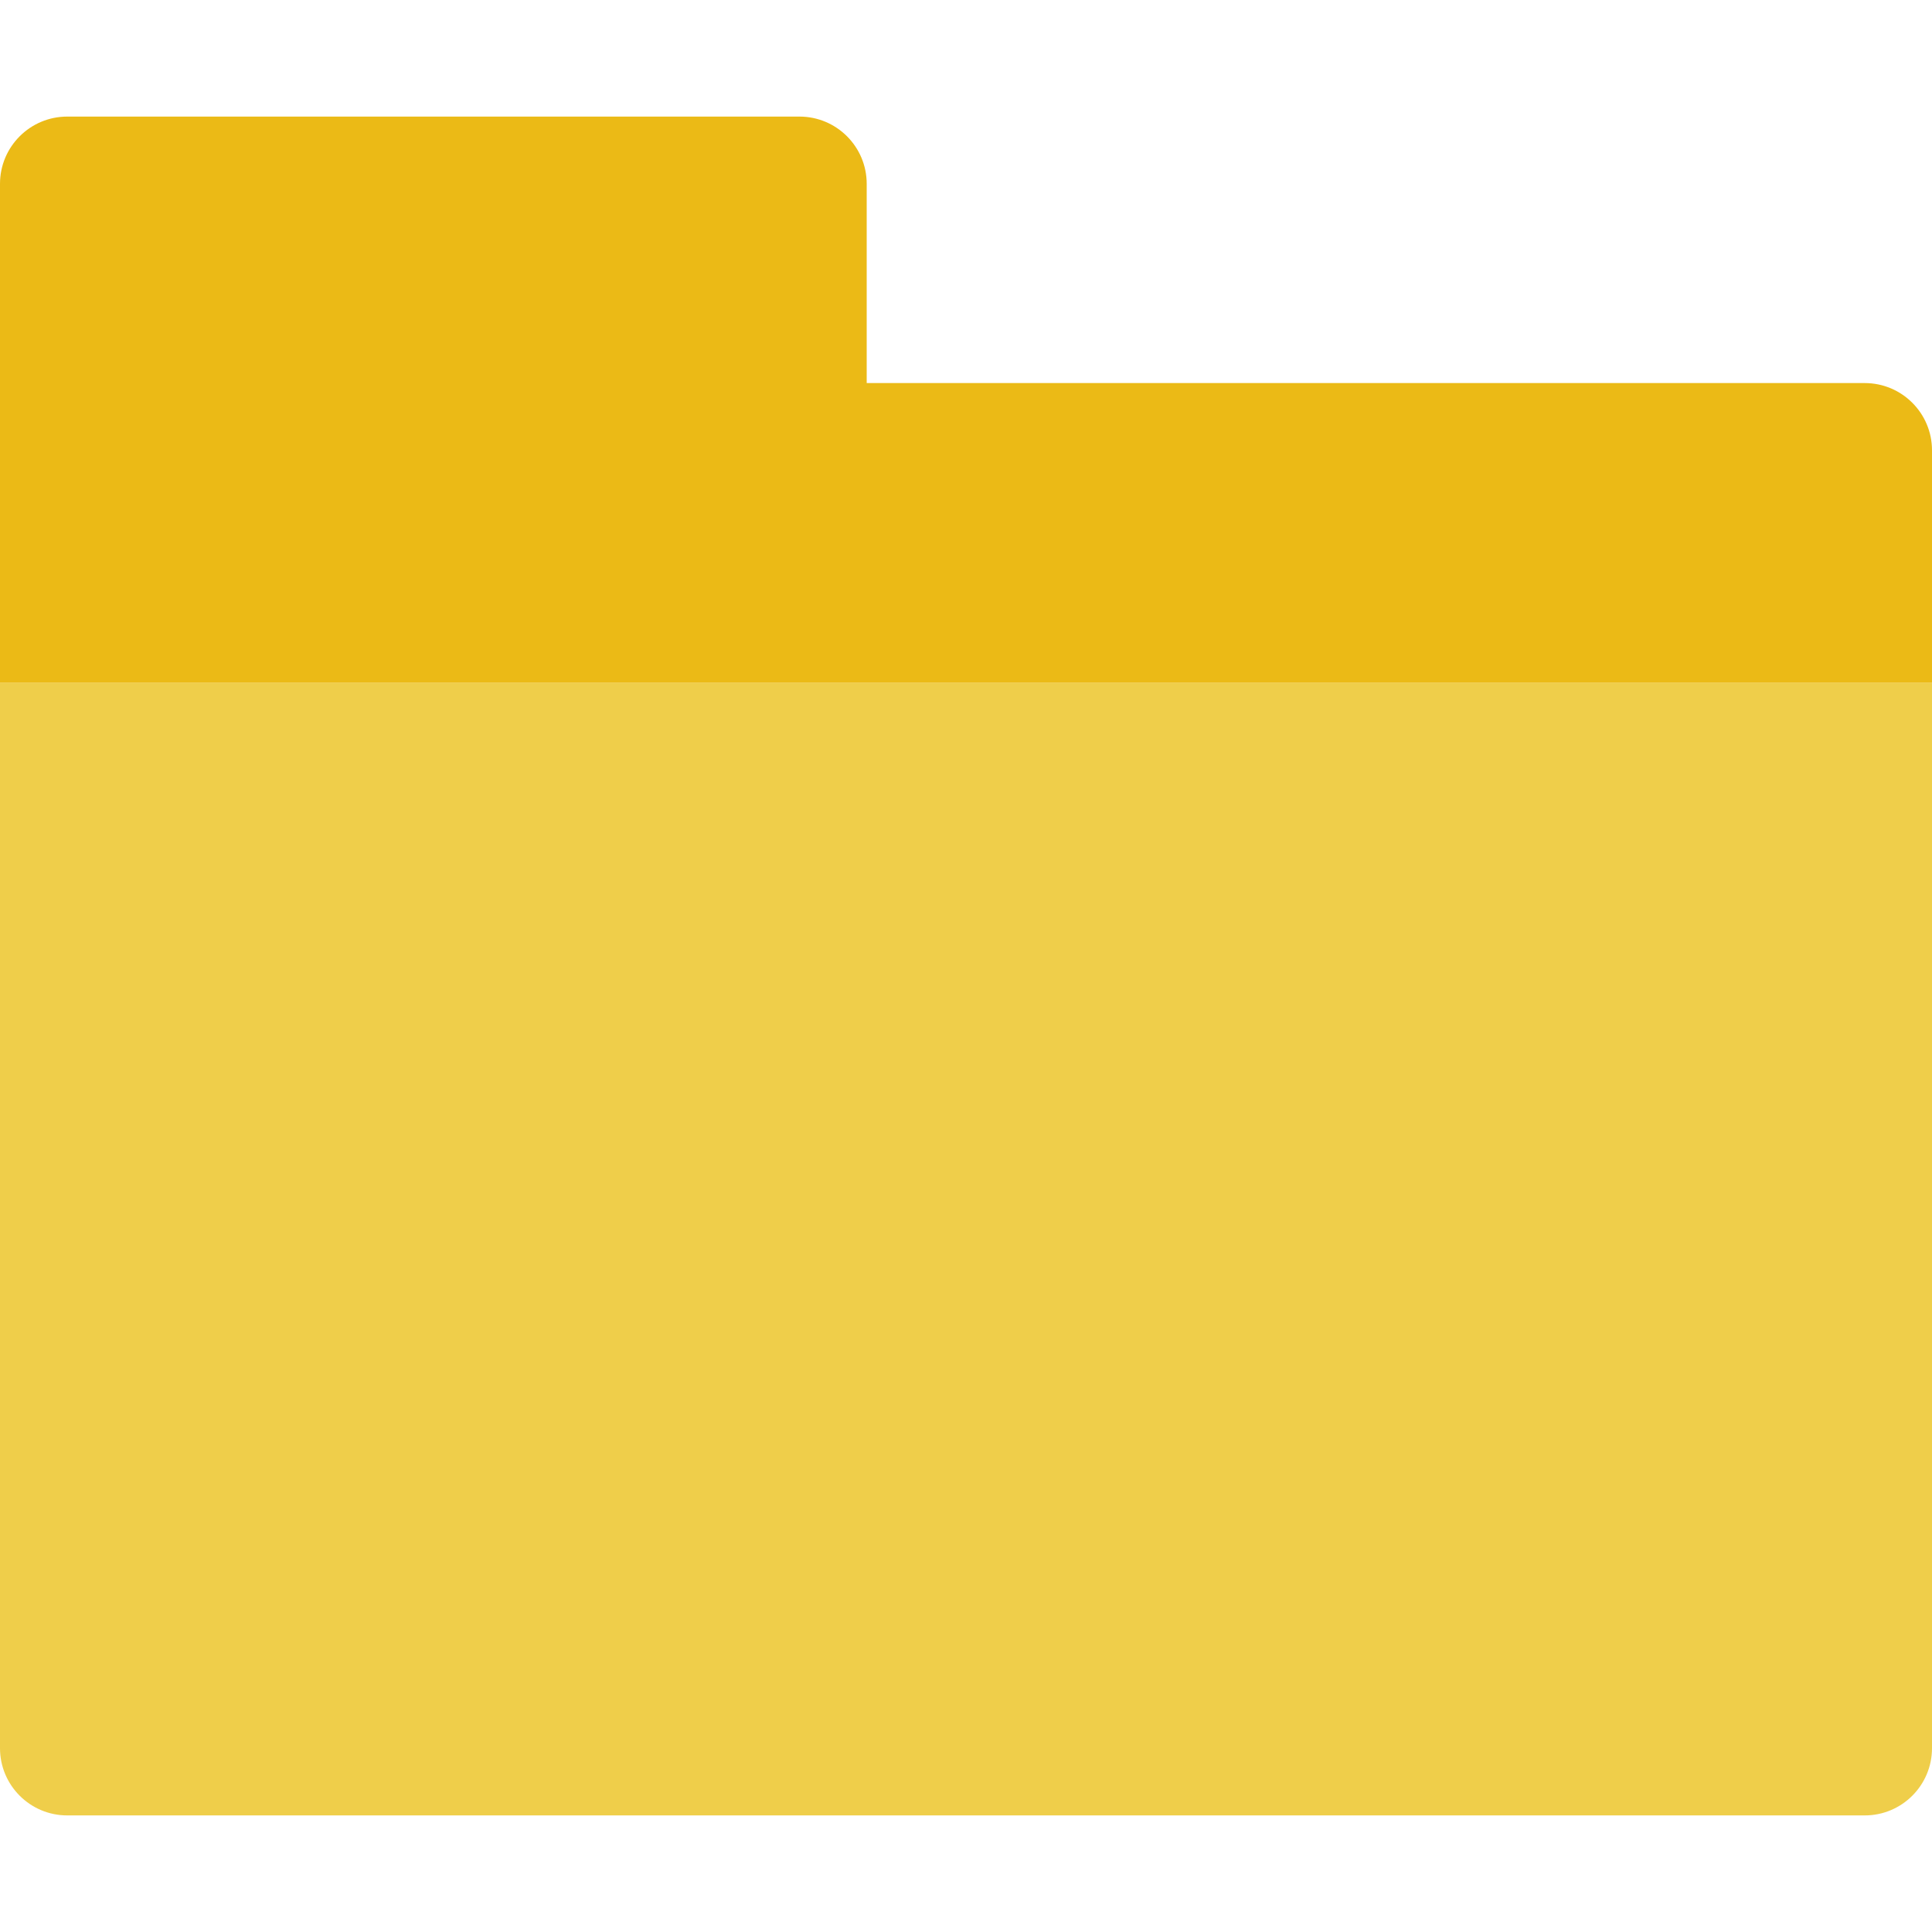
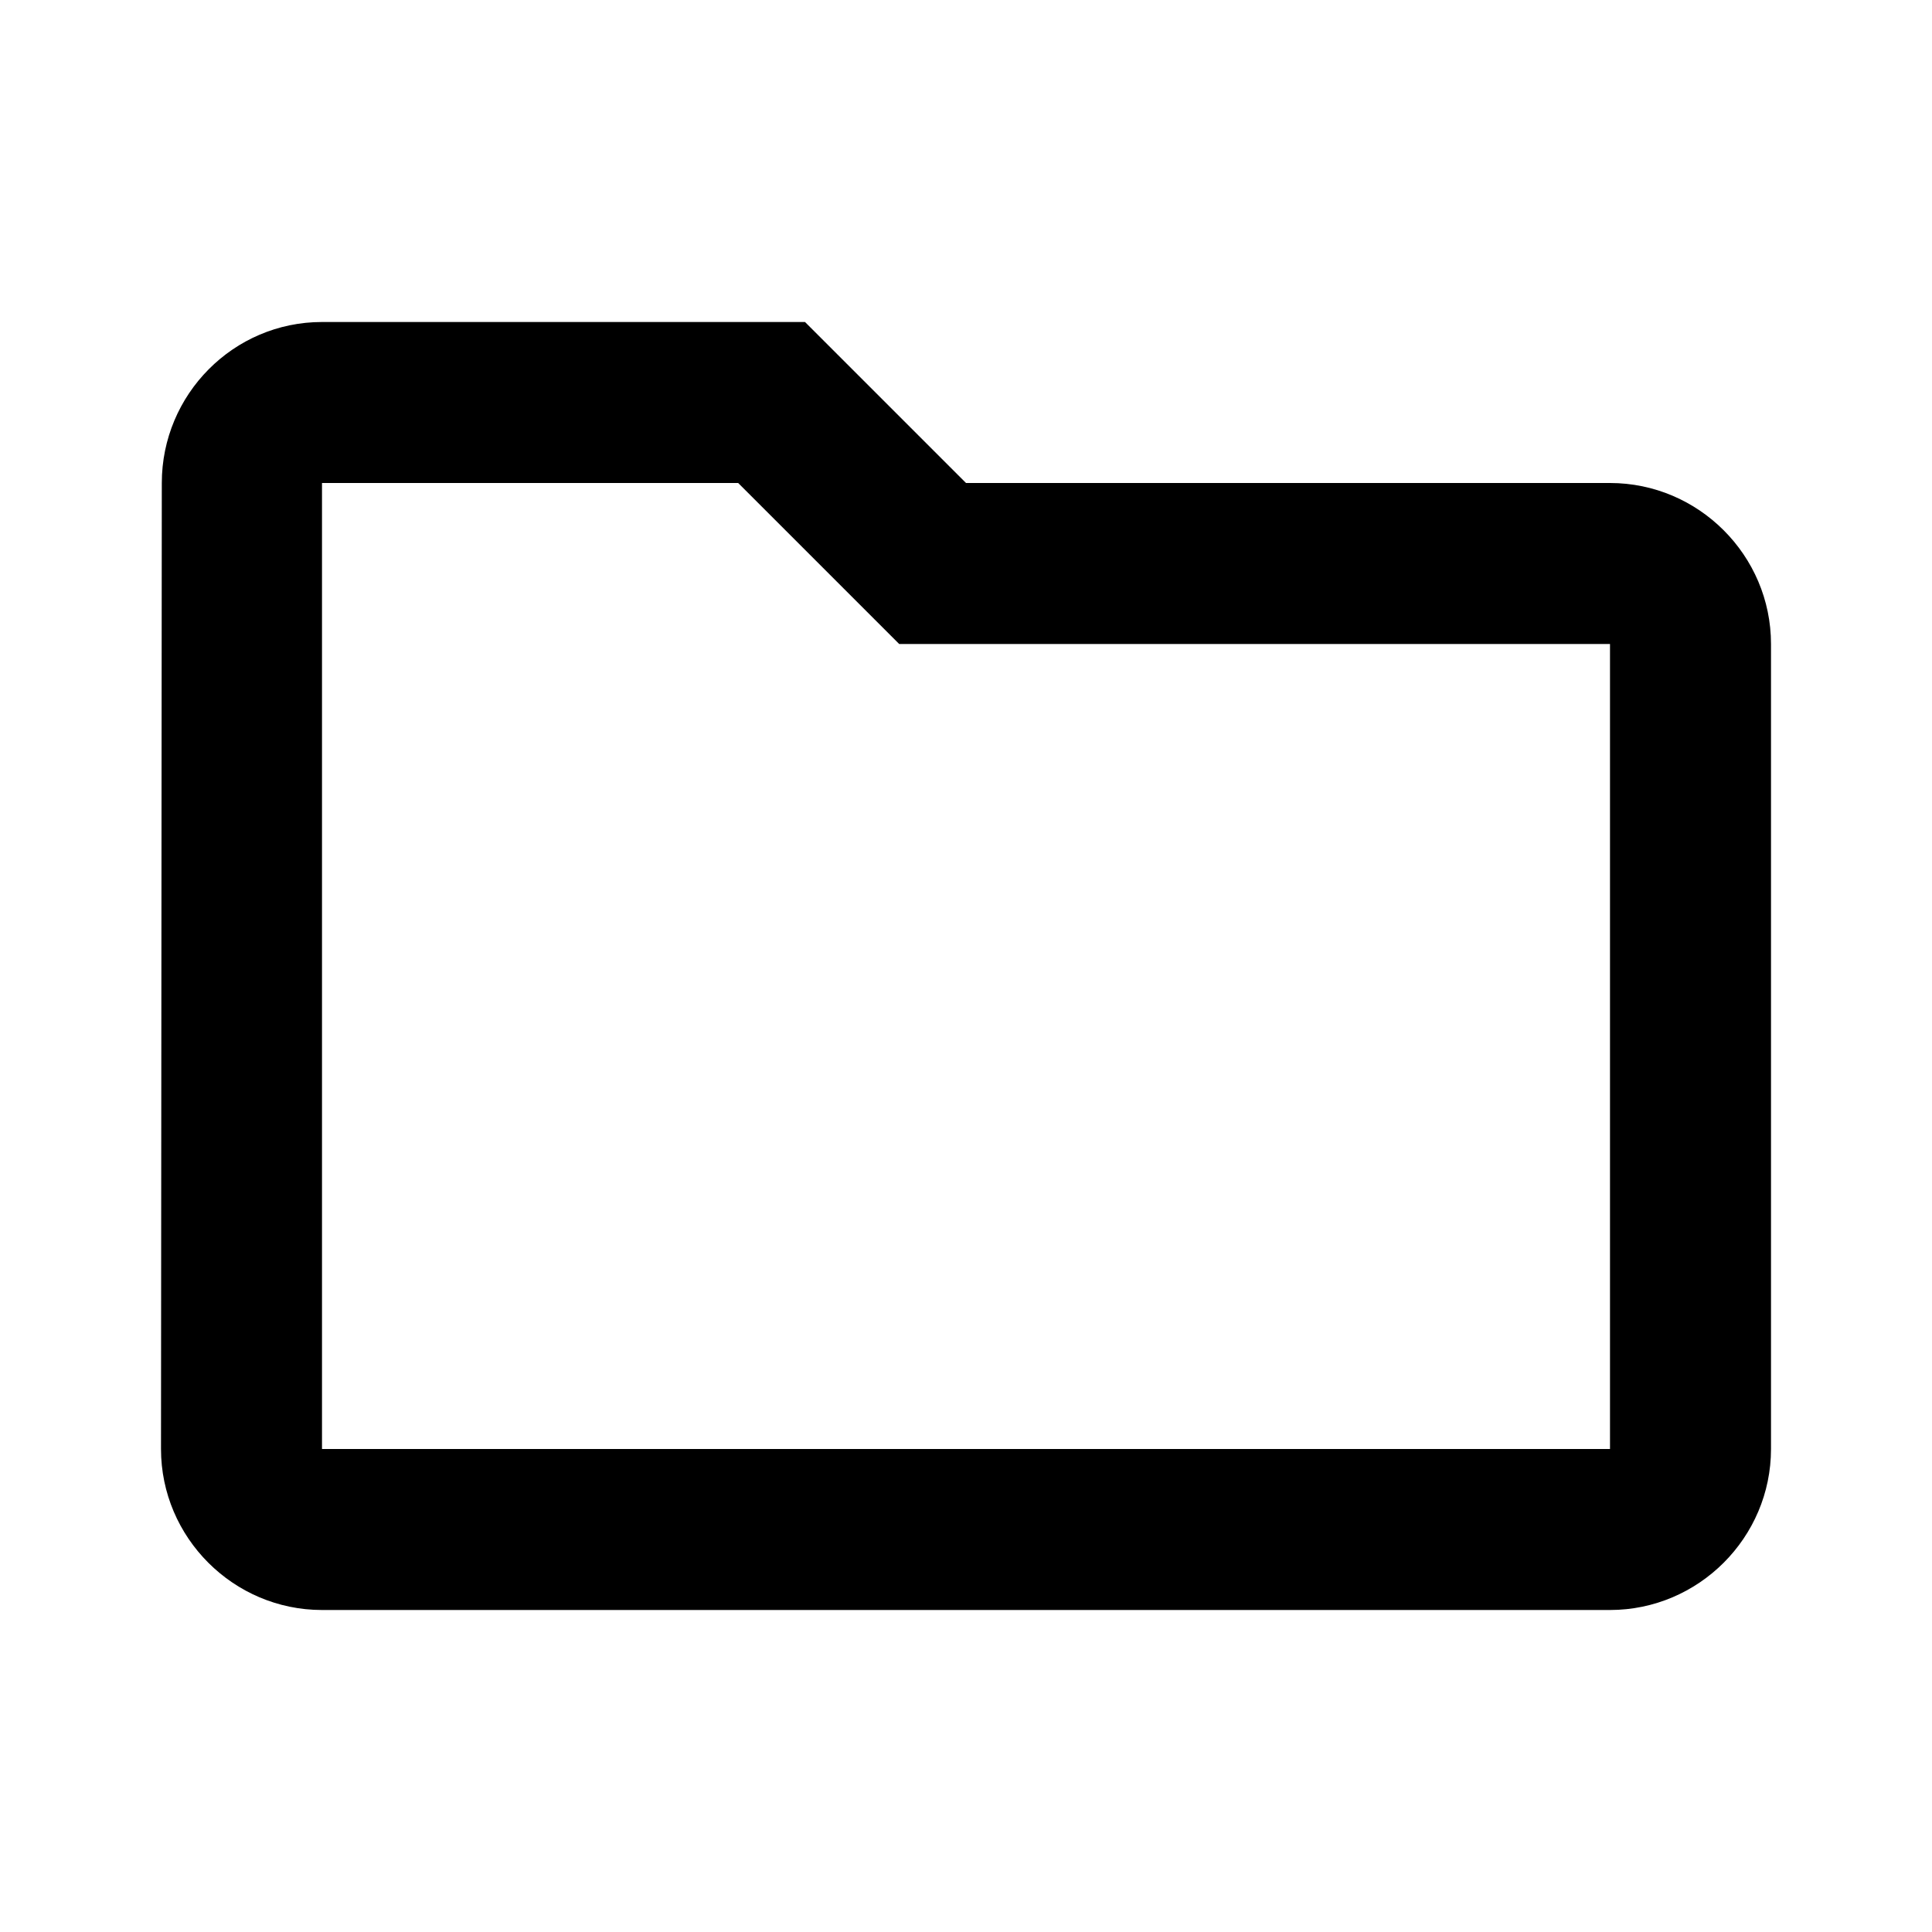
- <svg xmlns="http://www.w3.org/2000/svg" version="1.1" id="Capa_1" x="0px" y="0px" viewBox="0 0 58 58" style="enable-background:new 0 0 58 58;" xml:space="preserve">
-   <path style="fill:#EFCE4A;" d="M55.981,54.5H2.019C0.904,54.5,0,53.596,0,52.481V20.5h58v31.981C58,53.596,57.096,54.5,55.981,54.5z  " />
-   <path style="fill:#EBBA16;" d="M26.019,11.5V5.519C26.019,4.404,25.115,3.5,24,3.5H2.019C0.904,3.5,0,4.404,0,5.519V10.5v10h58  v-6.981c0-1.115-0.904-2.019-2.019-2.019H26.019z" />
-   <g />
-   <g />
-   <g />
-   <g />
-   <g />
-   <g />
-   <g />
-   <g />
-   <g />
-   <g />
-   <g />
-   <g />
-   <g />
-   <g />
-   <g />
+ <svg xmlns="http://www.w3.org/2000/svg" height="24px" viewBox="0 0 24 24" width="24px" fill="#000000">
+   <path d="M0 0h24v24H0V0z" fill="none" />
+   <path d="M9.17 6l2 2H20v10H4V6h5.17M10 4H4c-1.1 0-1.99.9-1.99 2L2 18c0 1.1.9 2 2 2h16c1.1 0 2-.9 2-2V8c0-1.1-.9-2-2-2h-8l-2-2z" />
</svg>
